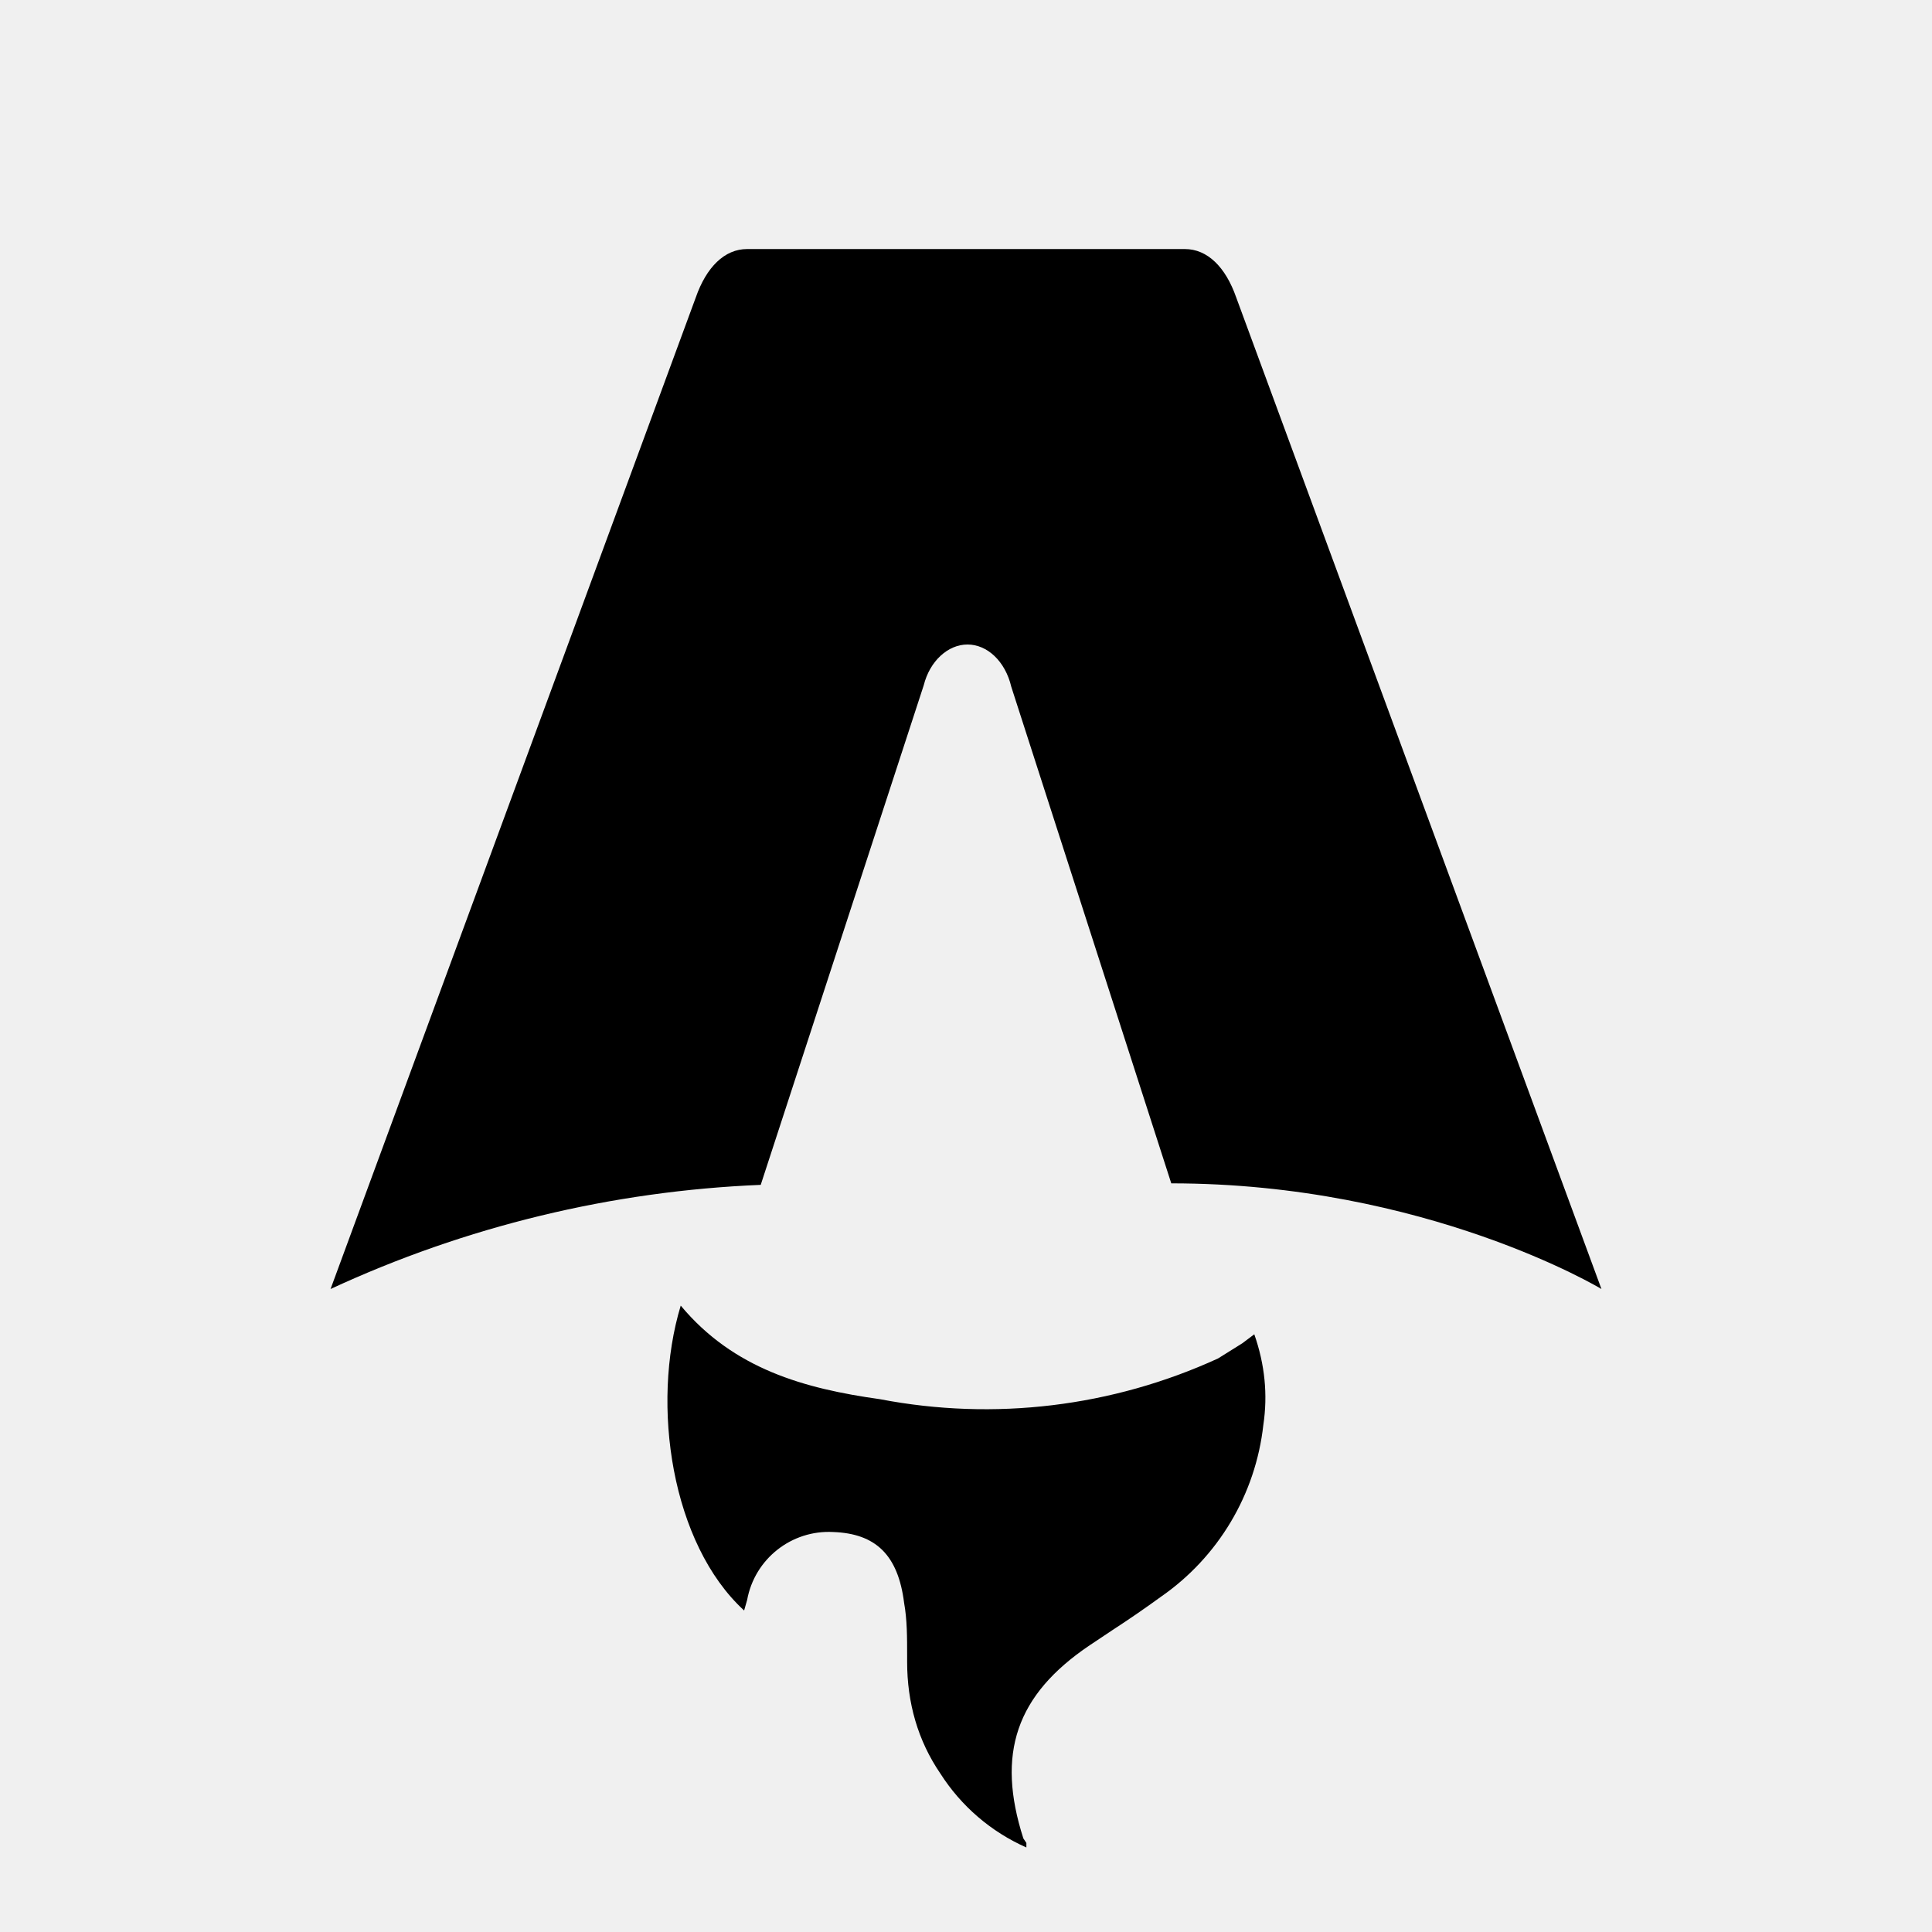
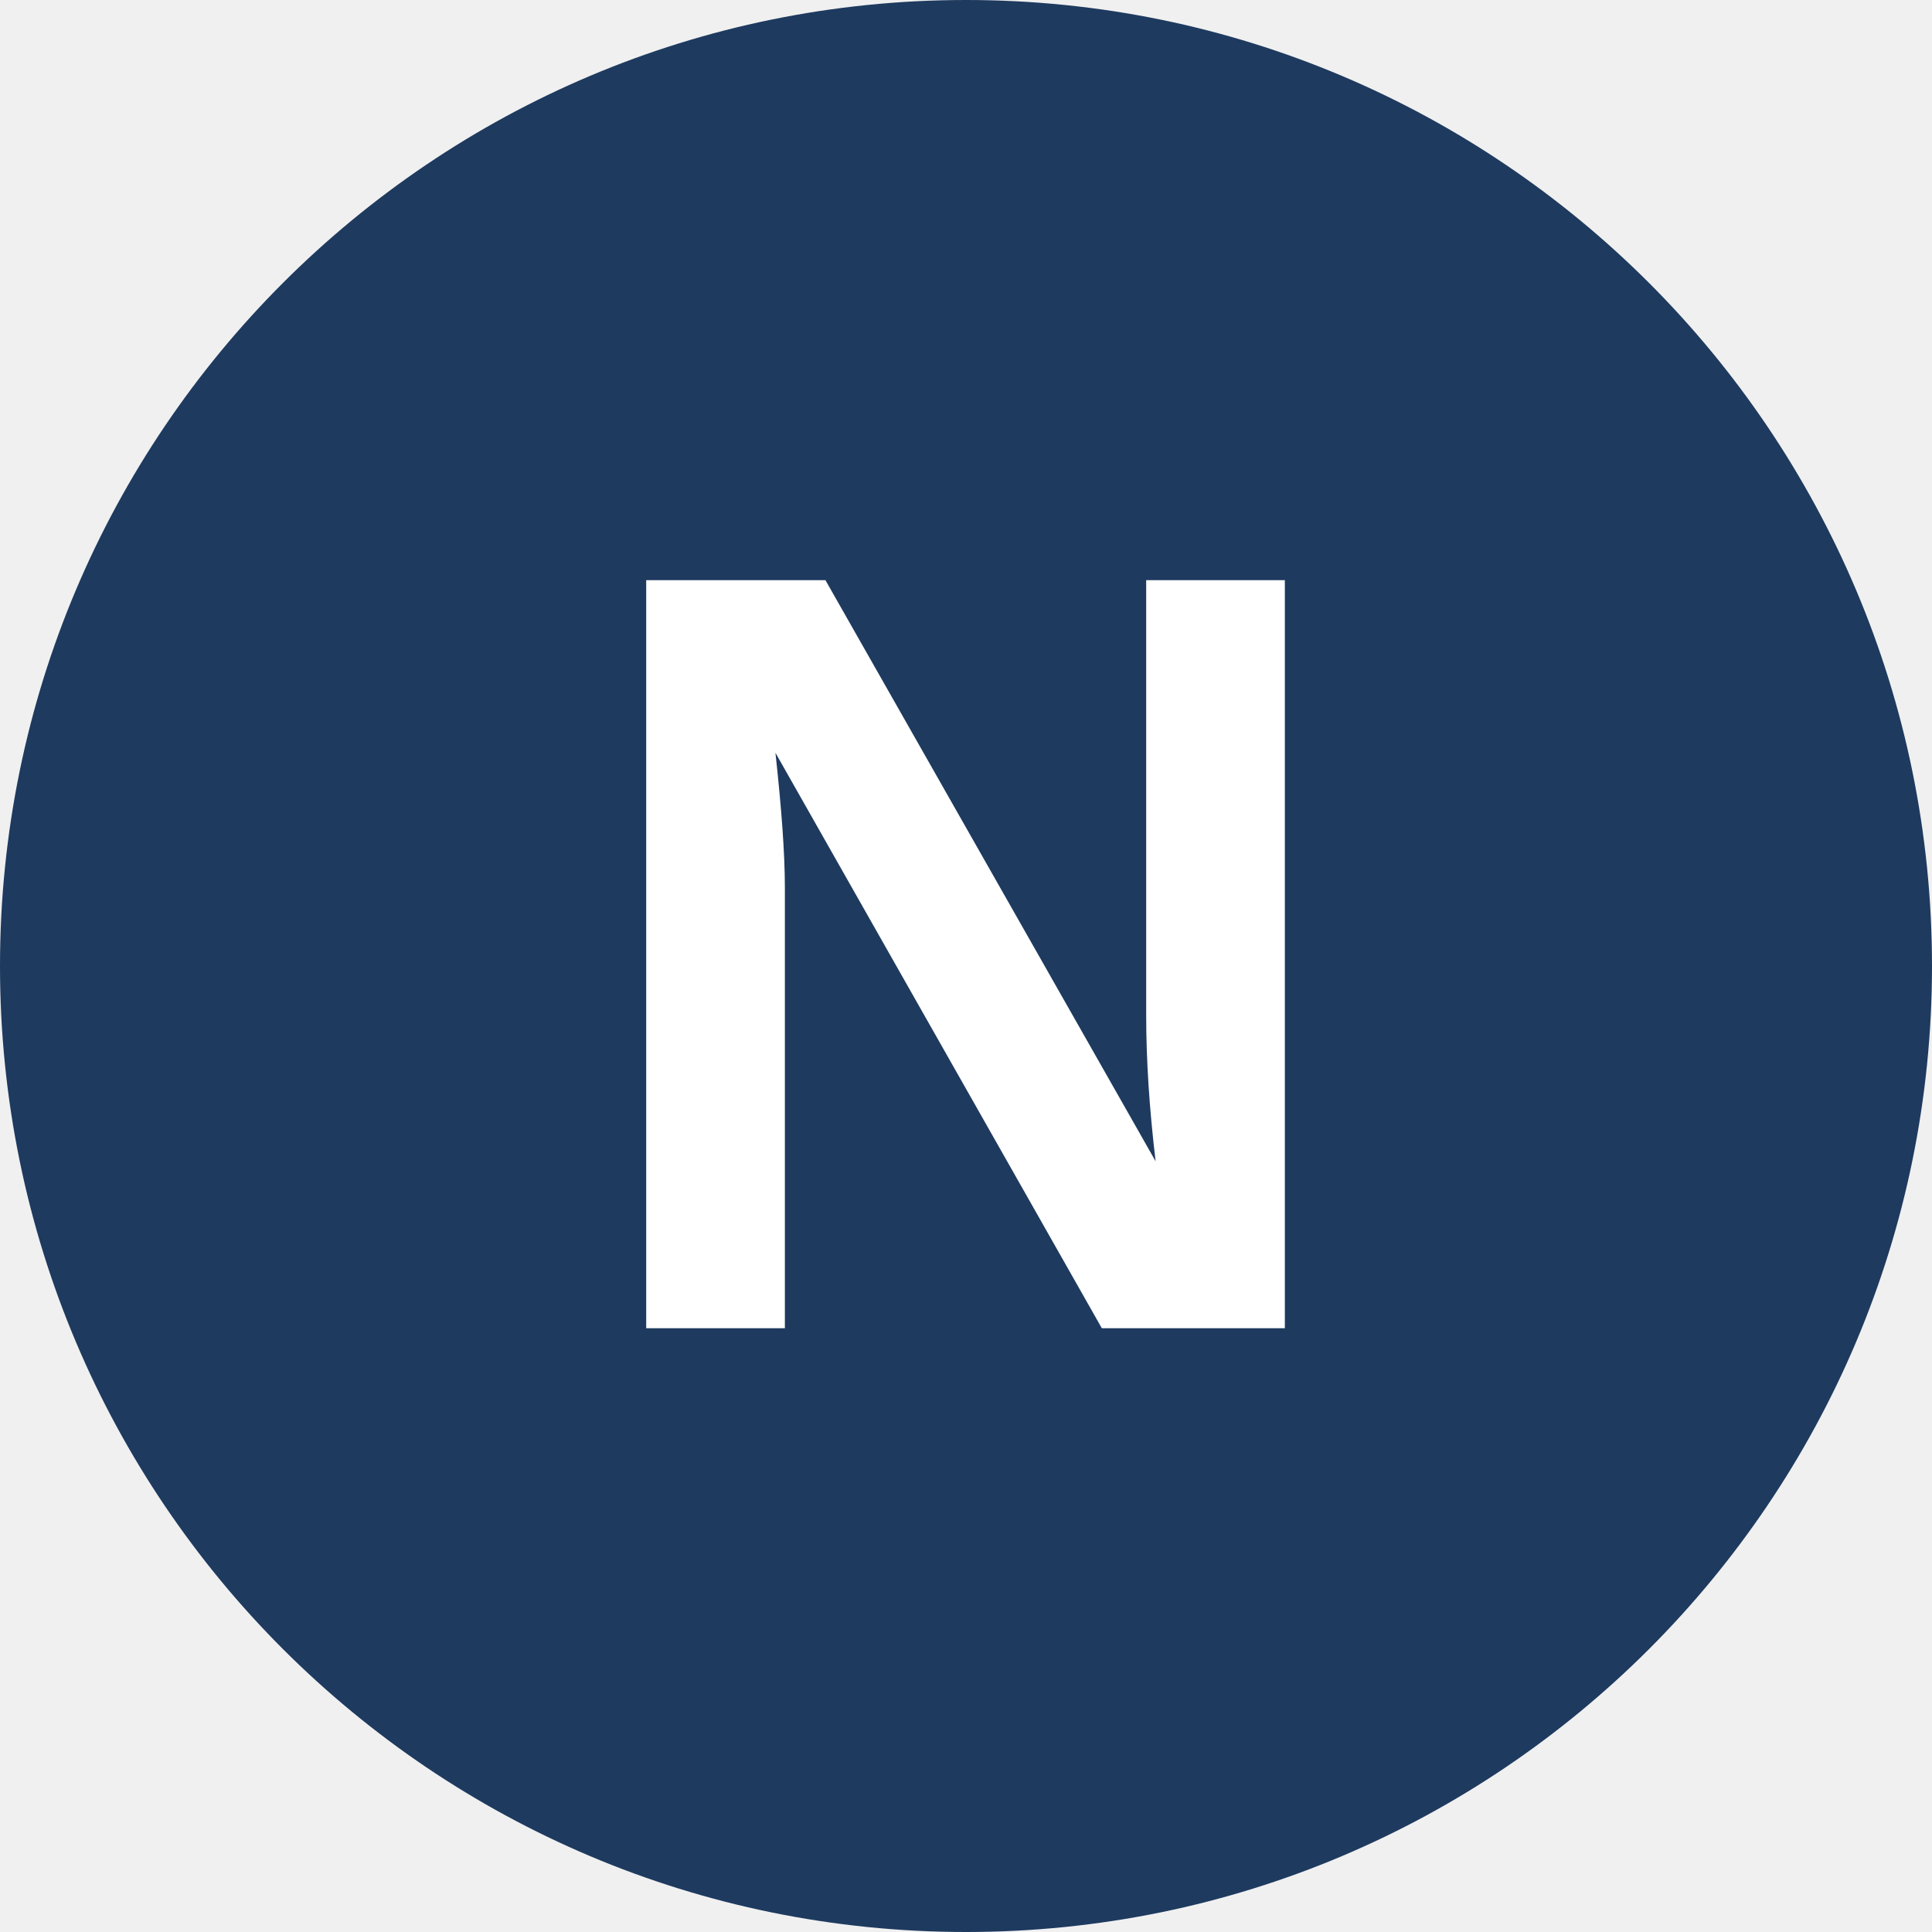
- <svg xmlns="http://www.w3.org/2000/svg" fill="none" viewBox="0 0 128 128">
-   <path d="M50.4 78.5a75.1 75.1 0 0 0-28.5 6.9l24.2-65.7c.7-2 1.9-3.2 3.4-3.2h29c1.5 0 2.7 1.2 3.4 3.2l24.2 65.7s-11.6-7-28.5-7L67 45.5c-.4-1.7-1.6-2.8-2.9-2.8-1.3 0-2.5 1.1-2.9 2.7L50.4 78.5Zm-1.1 28.2Zm-4.2-20.2c-2 6.6-.6 15.8 4.2 20.2a17.5 17.5 0 0 1 .2-.7 5.5 5.5 0 0 1 5.7-4.5c2.8.1 4.3 1.5 4.7 4.7.2 1.1.2 2.3.2 3.5v.4c0 2.7.7 5.2 2.2 7.4a13 13 0 0 0 5.7 4.9v-.3l-.2-.3c-1.8-5.6-.5-9.5 4.4-12.8l1.5-1a73 73 0 0 0 3.2-2.2 16 16 0 0 0 6.8-11.4c.3-2 .1-4-.6-6l-.8.6-1.6 1a37 37 0 0 1-22.4 2.7c-5-.7-9.7-2-13.2-6.2Z" />
-   <style>
-         path { fill: #000; }
-         @media (prefers-color-scheme: dark) {
-             path { fill: #FFF; }
-         }
-     </style>
+ <svg xmlns="http://www.w3.org/2000/svg" viewBox="0 0 32 32">
+   <circle cx="16" cy="16" r="16" fill="#1e3a5f" />
+   <text x="16" y="22" text-anchor="middle" font-family="Arial, sans-serif" font-weight="bold" font-size="18" fill="white">N</text>
</svg>
